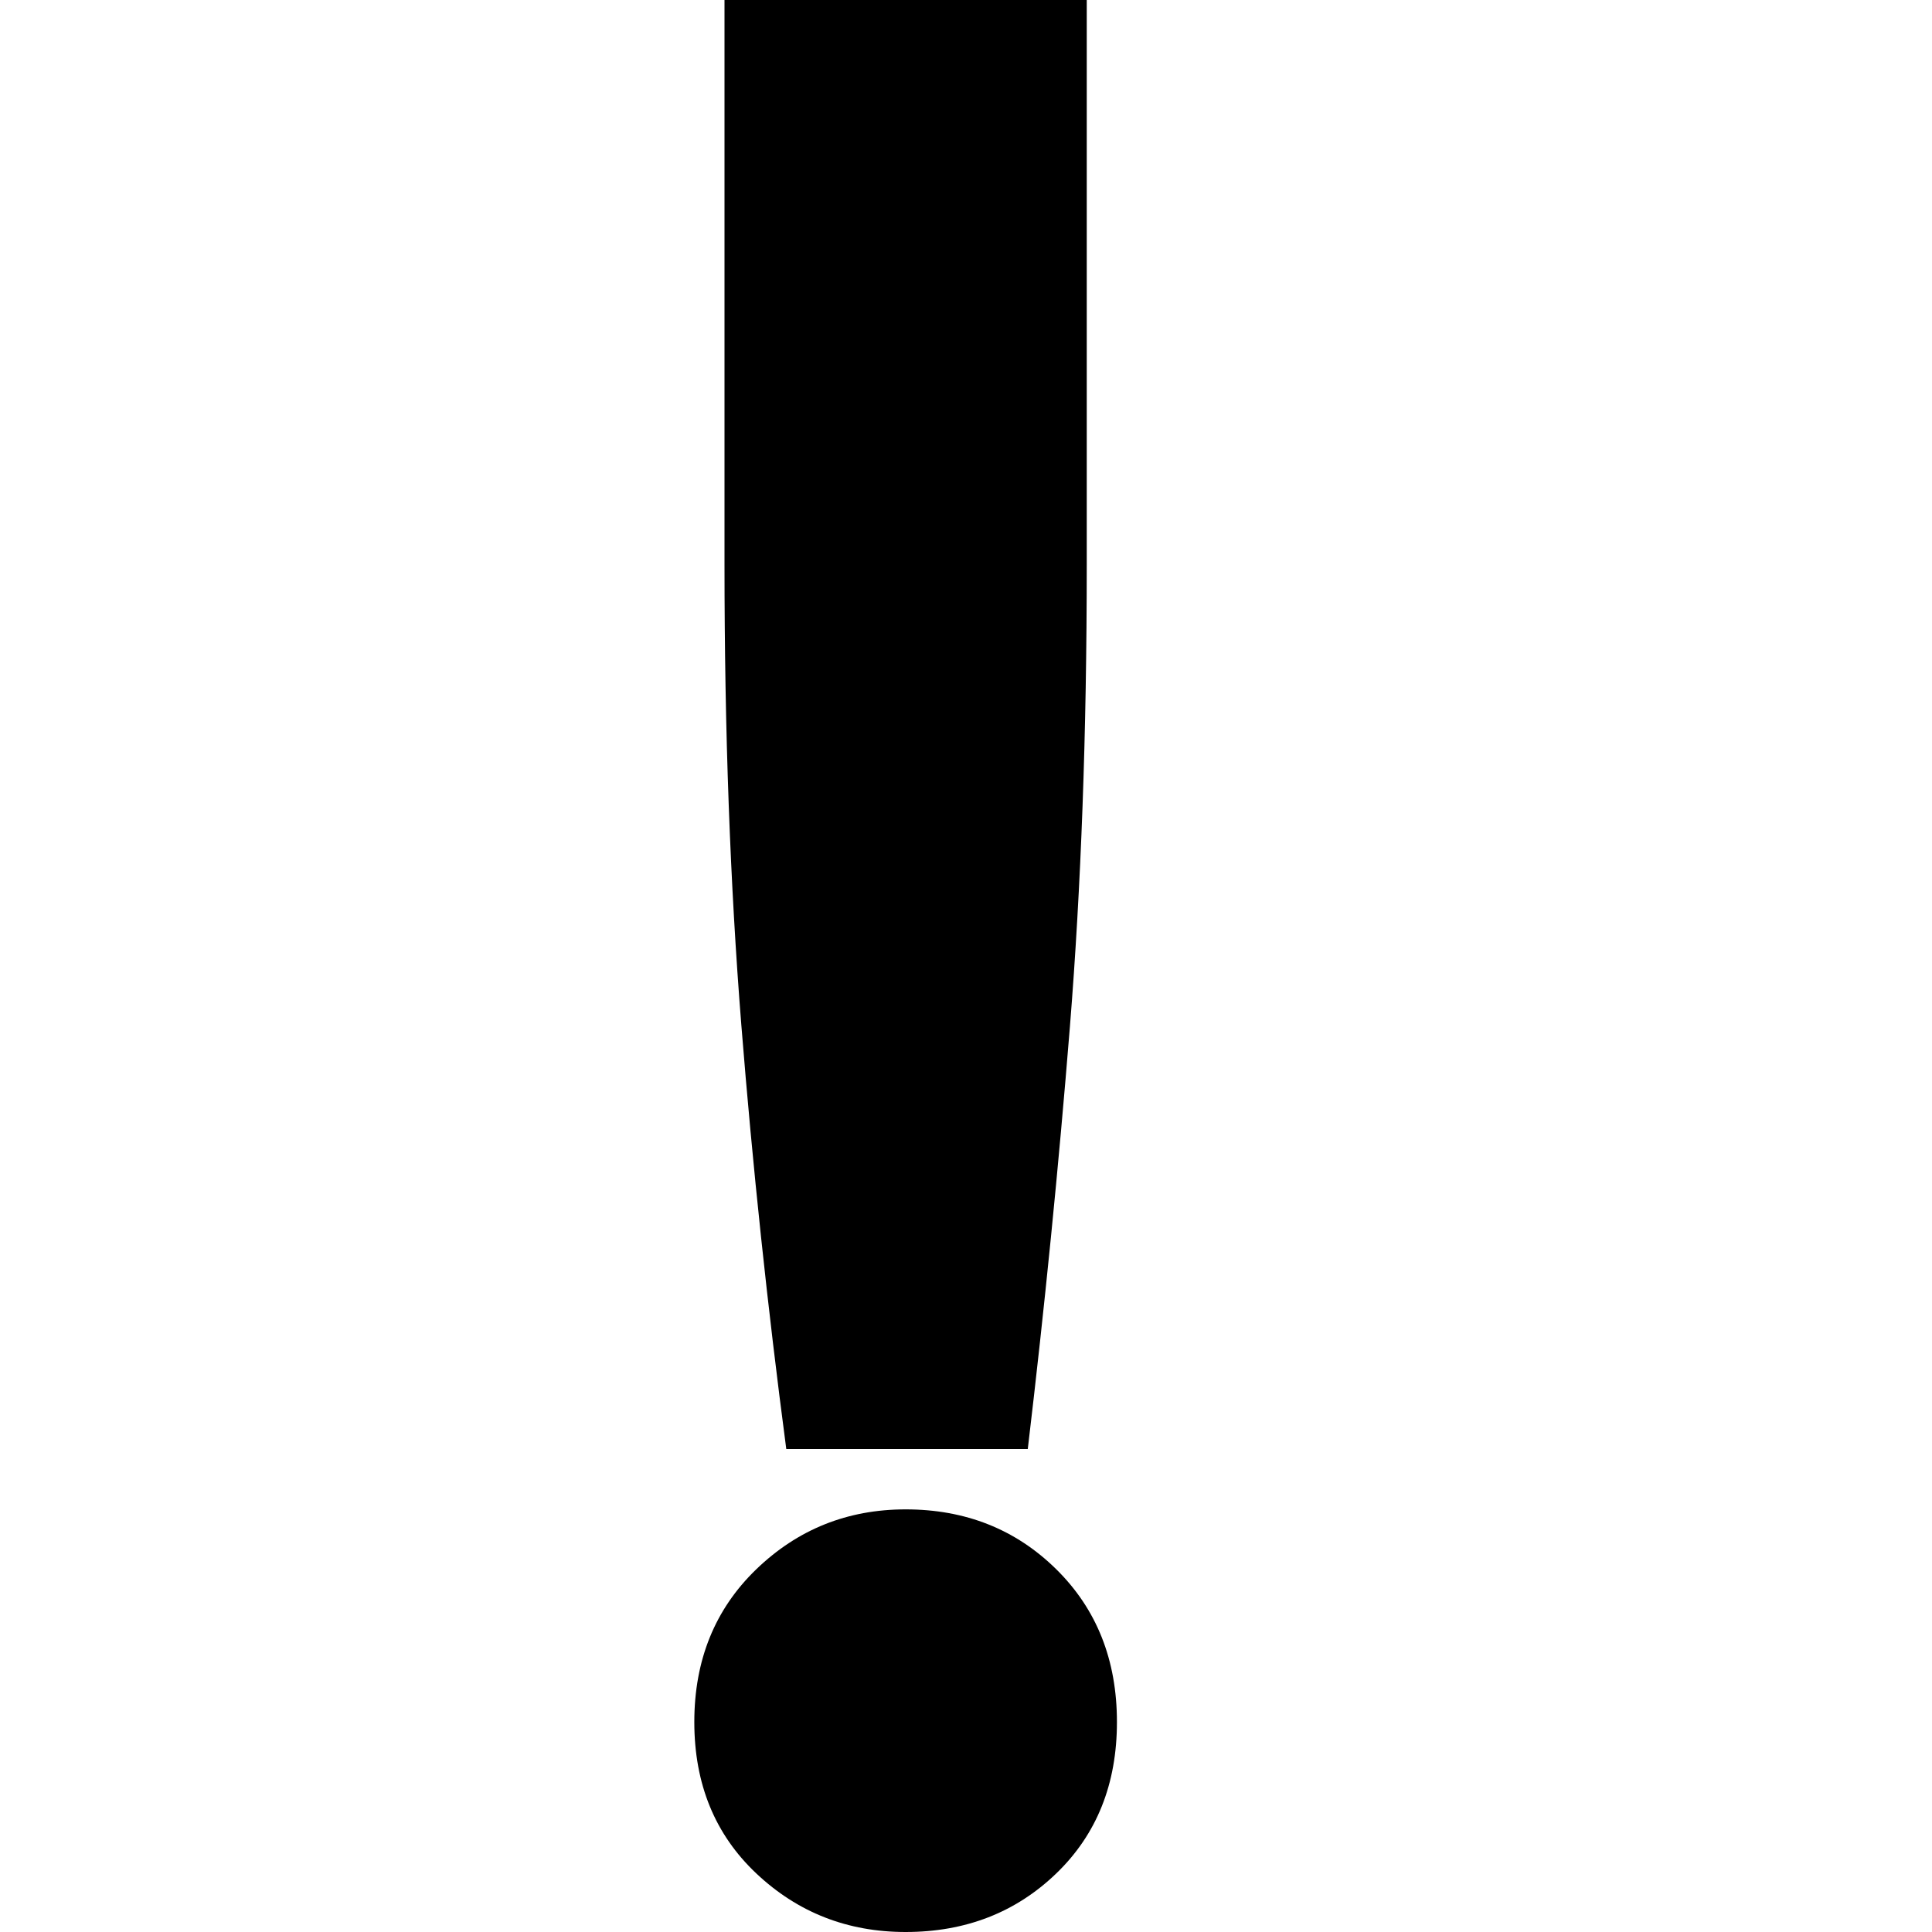
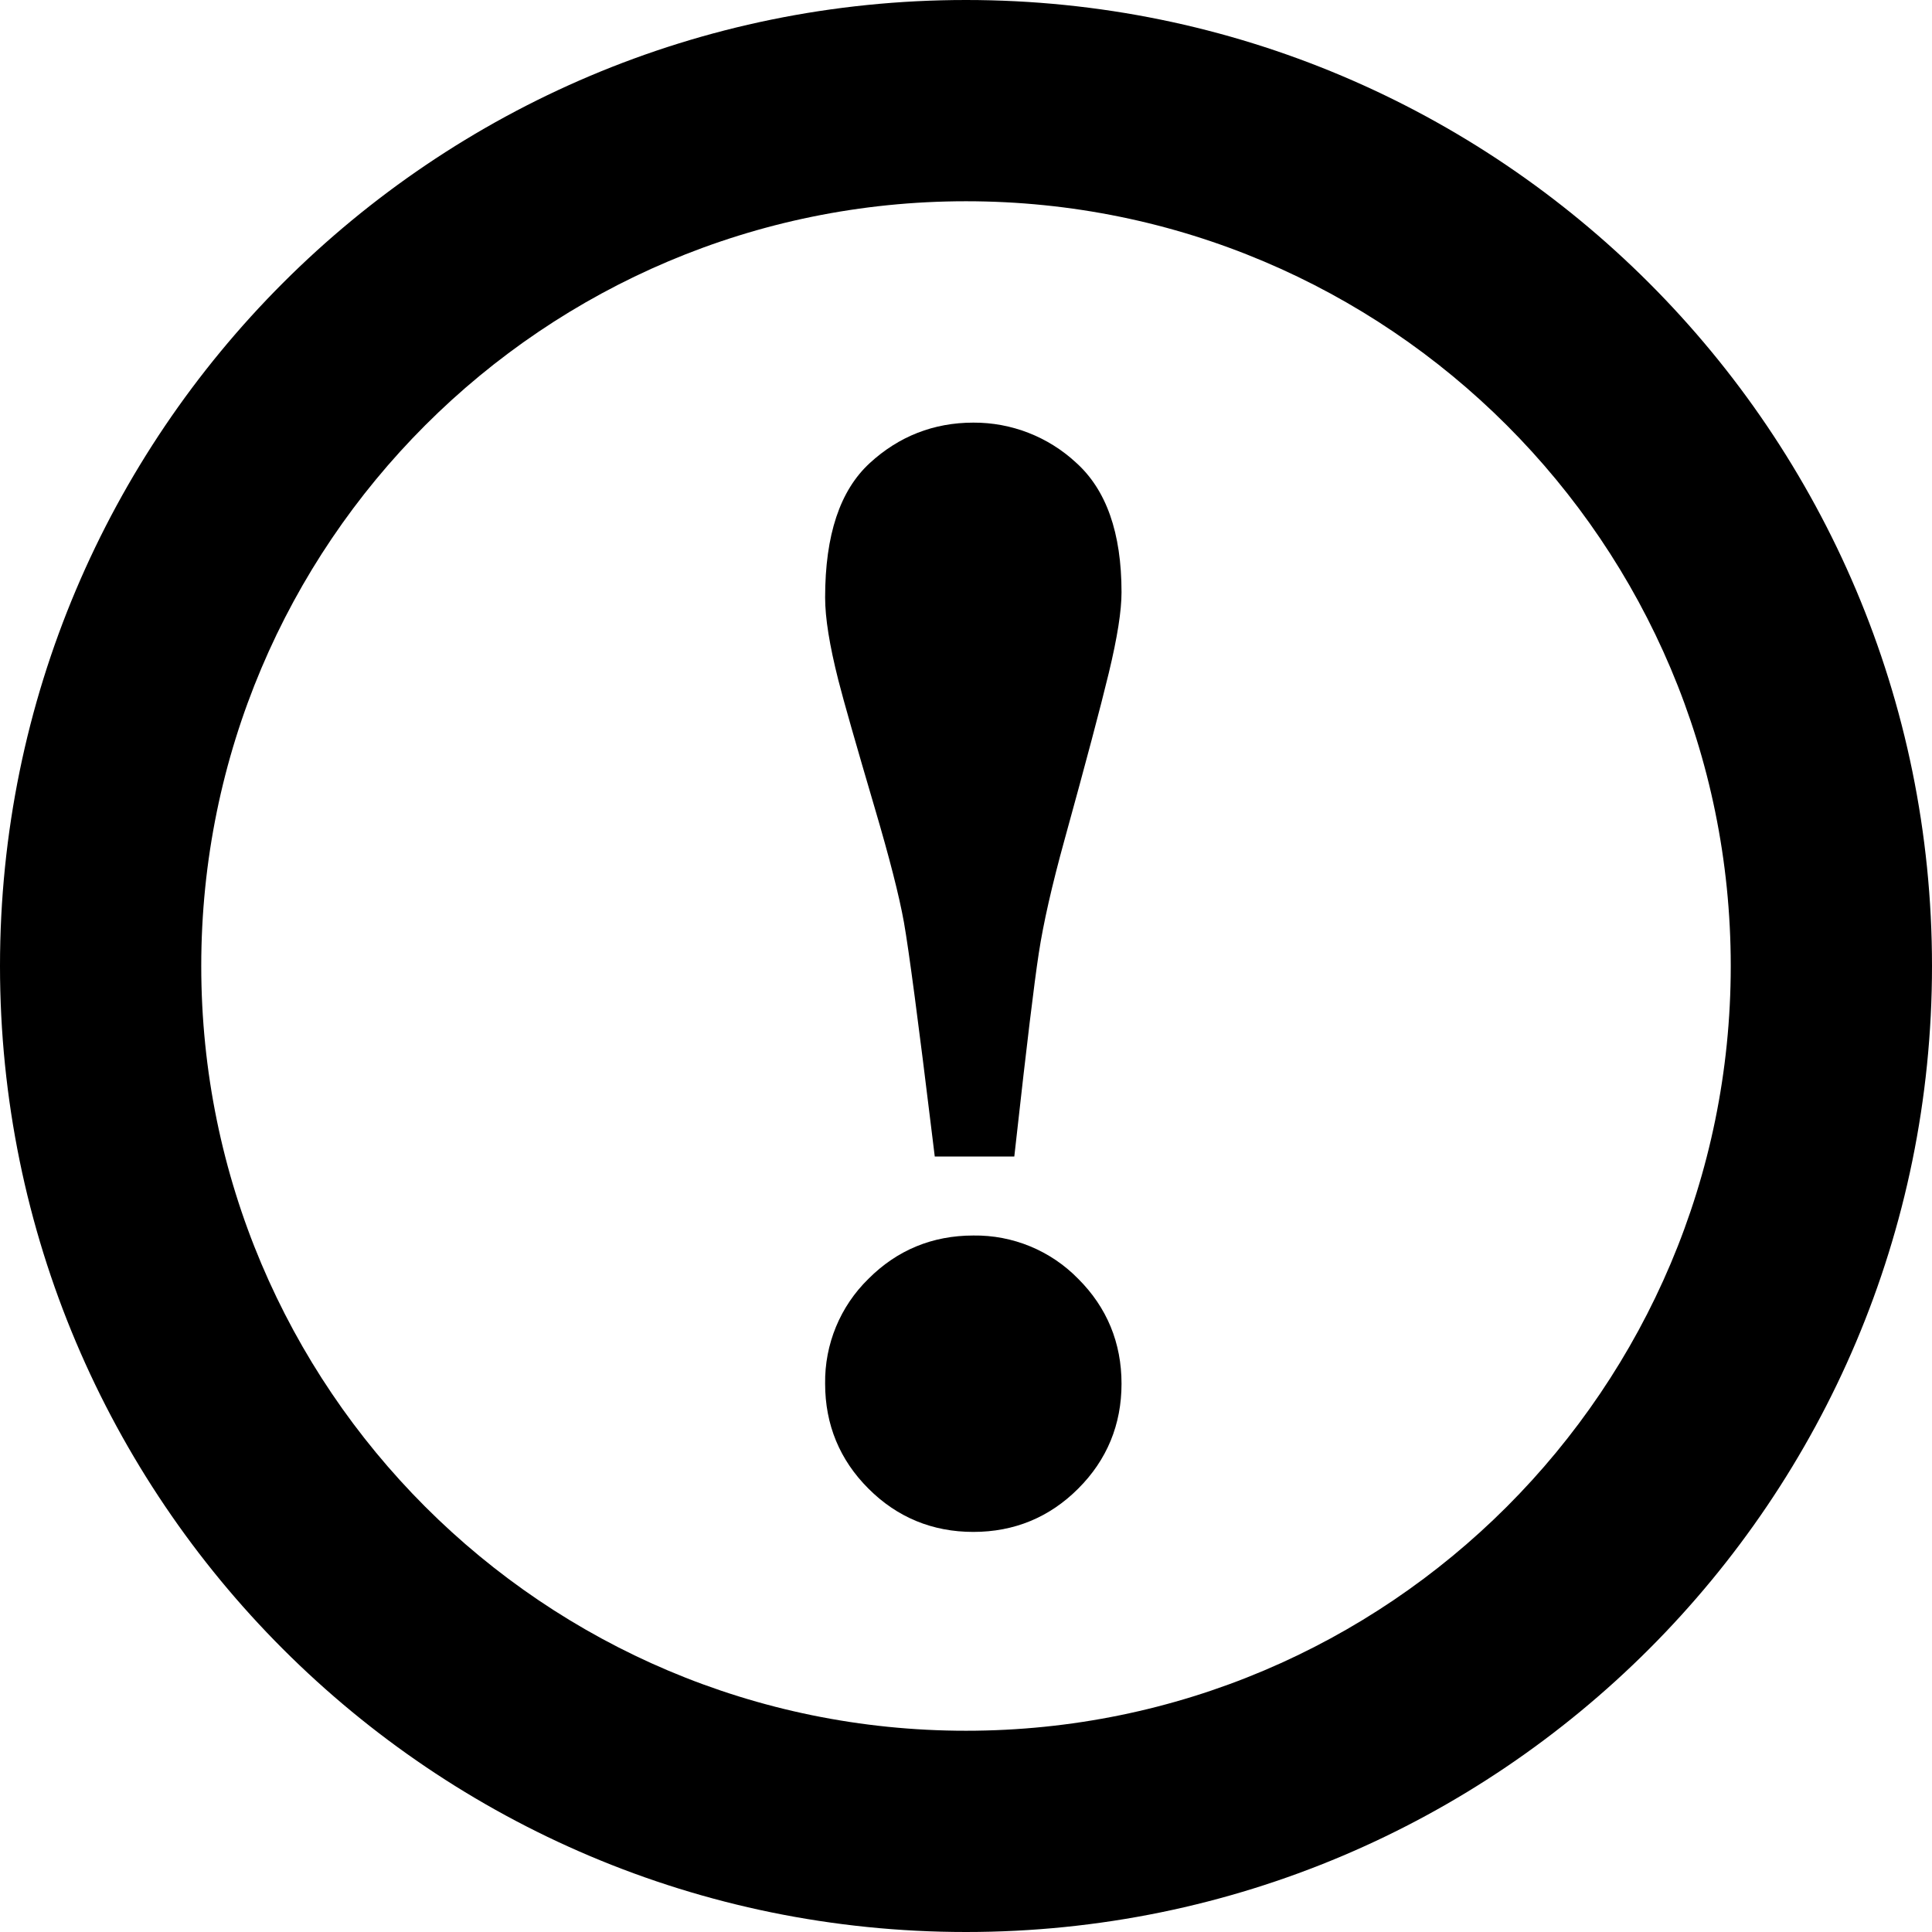
- <svg xmlns="http://www.w3.org/2000/svg" width="512px" height="512px" viewBox="0 0 512 512" version="1.1">
-   <defs />
-   <g id="Page-1" stroke="none" stroke-width="1" fill="none" fill-rule="evenodd">
-     <g id="warning" fill="#000000">
-       <path d="M288,149.736 C288,194.281 286.512,235.069 283.535,272.101 C280.558,309.132 276.837,346.432 272.372,384 L208.372,384 C203.411,346.432 199.442,308.998 196.465,271.698 C193.488,234.398 192,193.744 192,149.736 L192,0 L288,0 L288,149.736 Z M296,456.352 C296,472.788 290.633,486.172 279.9,496.503 C269.167,506.834 255.867,512 240,512 C224.6,512 211.417,506.834 200.45,496.503 C189.483,486.172 184,472.788 184,456.352 C184,439.916 189.483,426.415 200.45,415.849 C211.417,405.283 224.6,400 240,400 C255.867,400 269.167,405.283 279.9,415.849 C290.633,426.415 296,439.916 296,456.352 L296,456.352 Z" id="!" />
-     </g>
+ <svg xmlns="http://www.w3.org/2000/svg" width="24" height="24" viewBox="0 0 24 24">
+   <g fill="#000" fill-rule="nonzero">
+     <path d="M12 21.5a9.5 9.5 0 1 0 0-19 9.5 9.5 0 0 0 0 19zm0 2.5C5.373 24 0 18.627 0 12S5.373 0 12 0s12 5.373 12 12-5.373 12-12 12z" />
+     <path d="M12.091 15.348c-.508 0-.947.181-1.303.538a1.784 1.784 0 0 0-.538 1.303c0 .508.181.947.538 1.303.356.357.795.538 1.303.538.508 0 .947-.181 1.303-.538.357-.356.538-.795.538-1.303 0-.508-.181-.947-.538-1.303a1.784 1.784 0 0 0-1.303-.538zm.534-1.203c.128-1.153.221-1.923.279-2.303.057-.374.164-.845.32-1.41.265-.96.448-1.65.55-2.073.107-.445.158-.772.158-1.001 0-.741-.19-1.275-.566-1.612a1.863 1.863 0 0 0-1.275-.496c-.492 0-.925.17-1.287.503-.369.34-.554.89-.554 1.67 0 .253.054.591.164 1.026.068.267.219.795.453 1.59.18.61.302 1.084.362 1.418.06.339.18 1.242.356 2.69l.027.22h.988l.025-.222z" />
  </g>
</svg>
